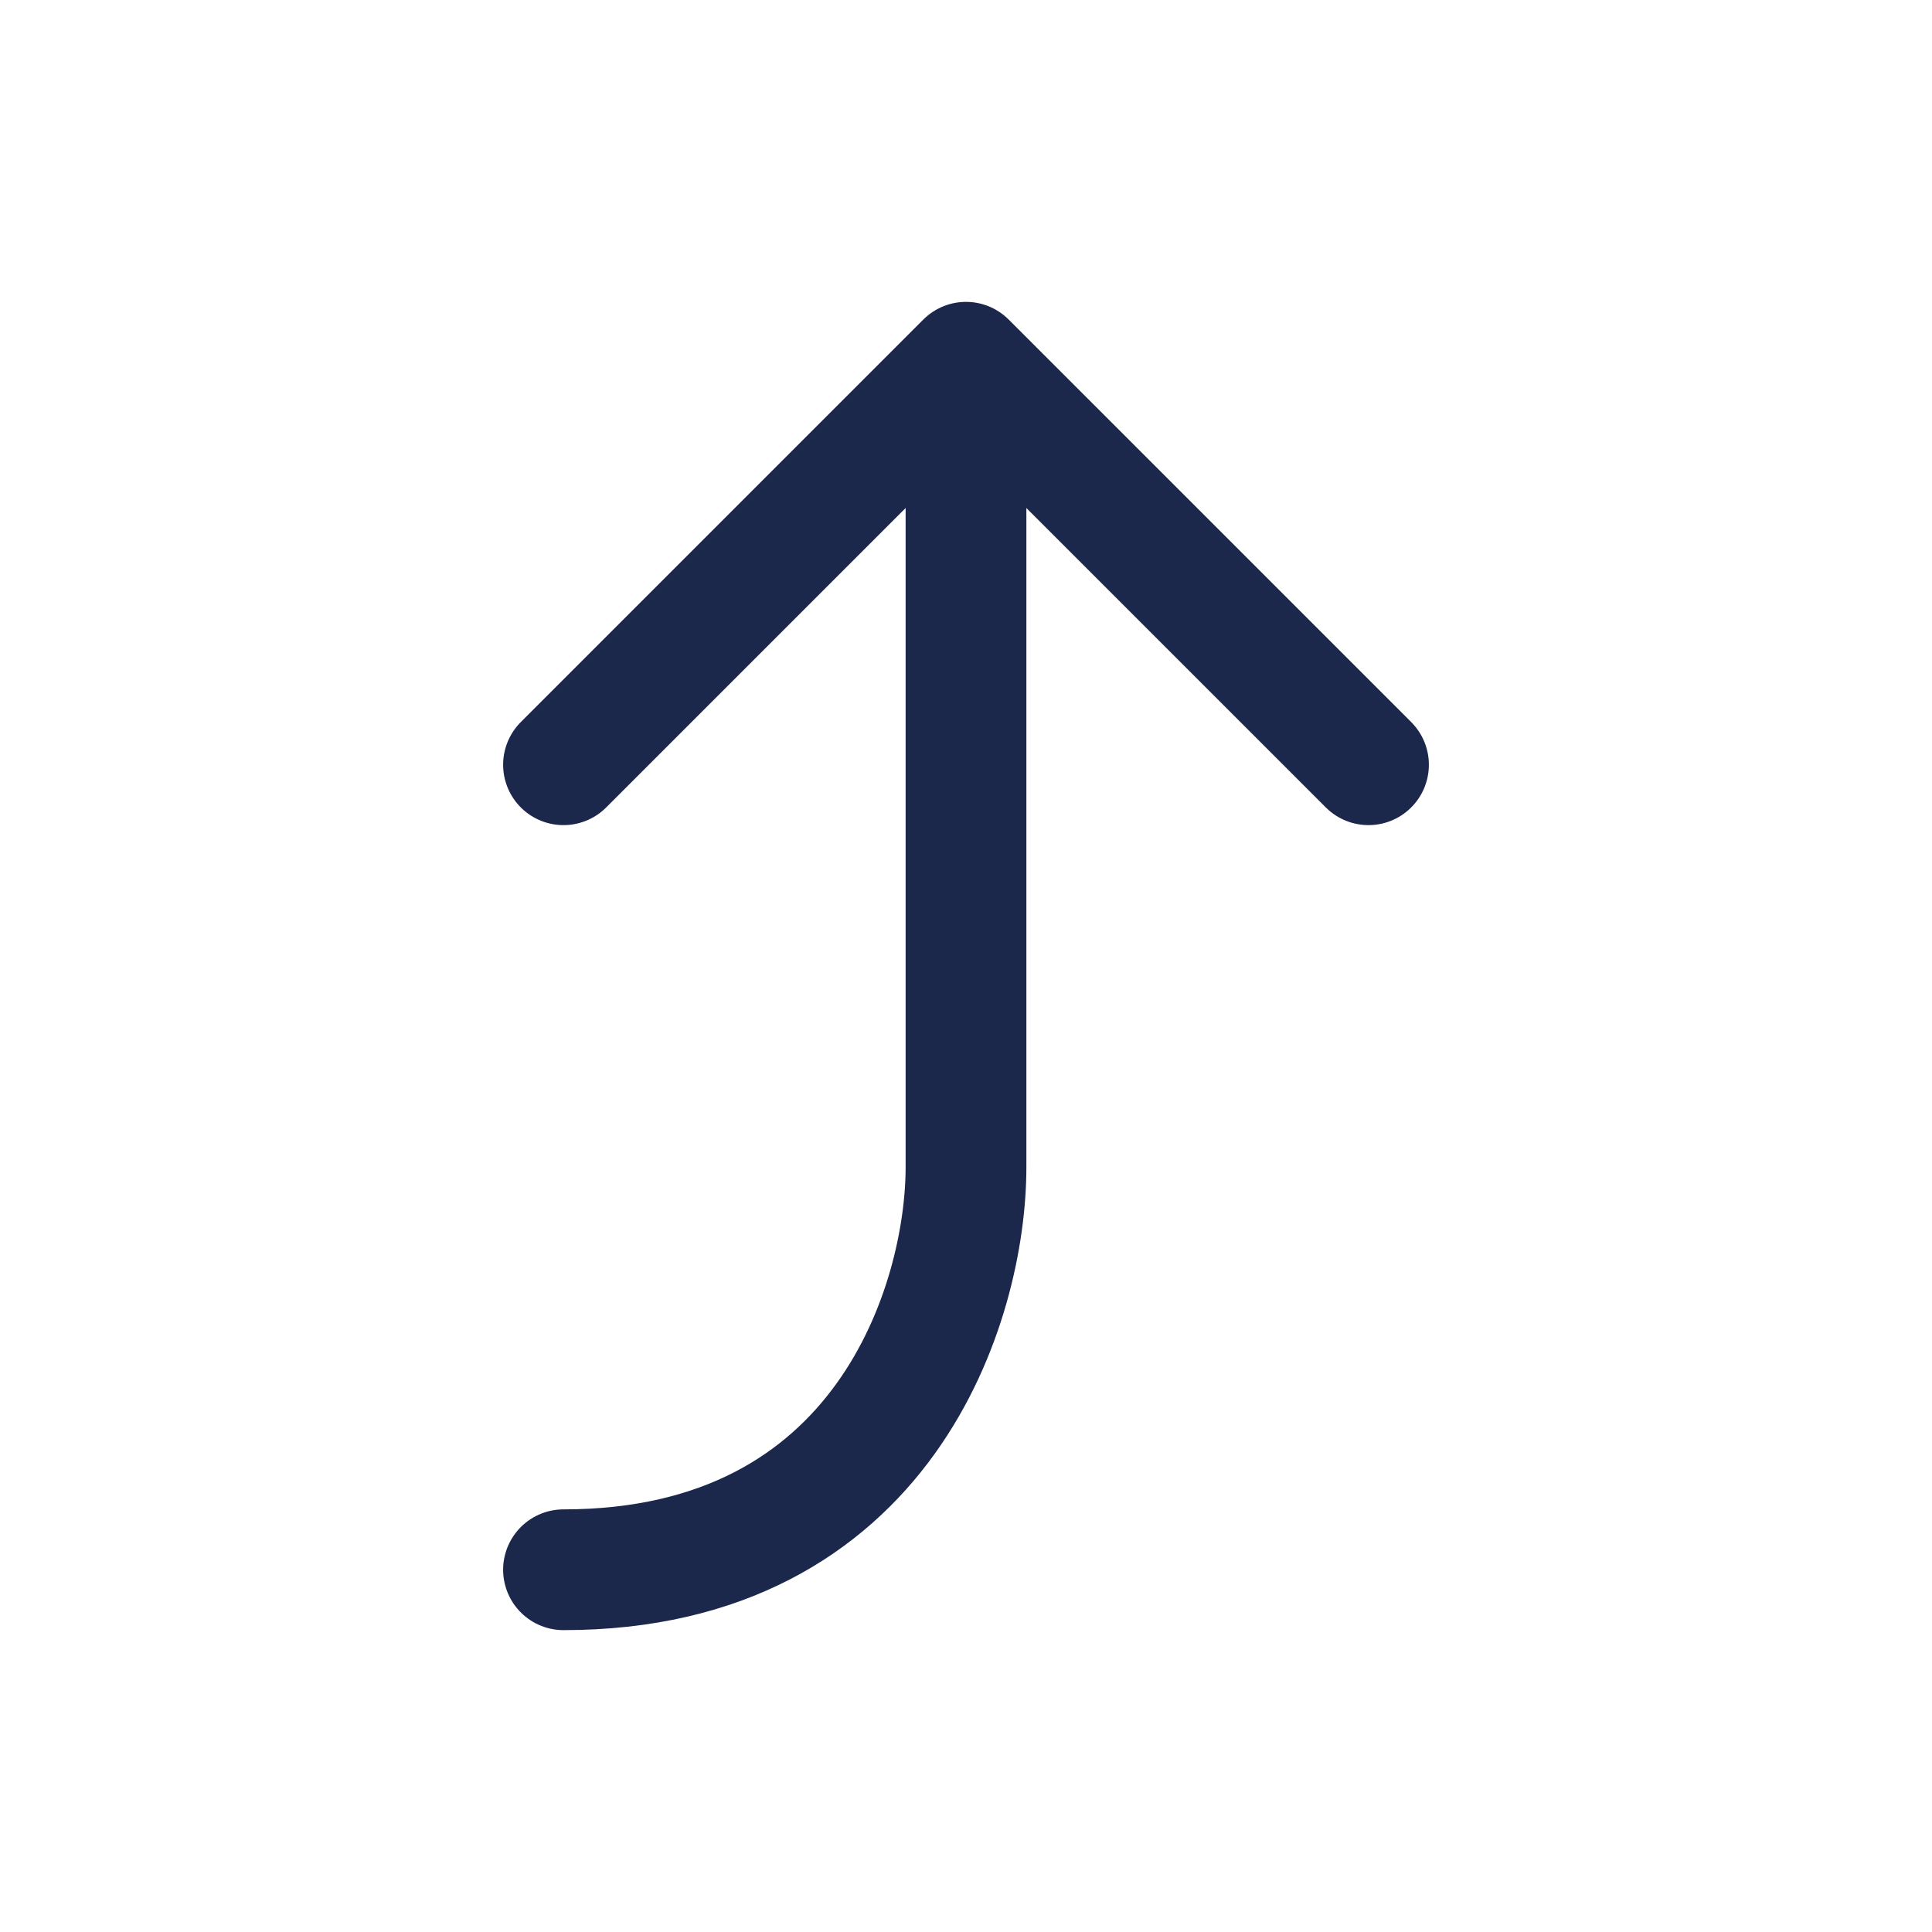
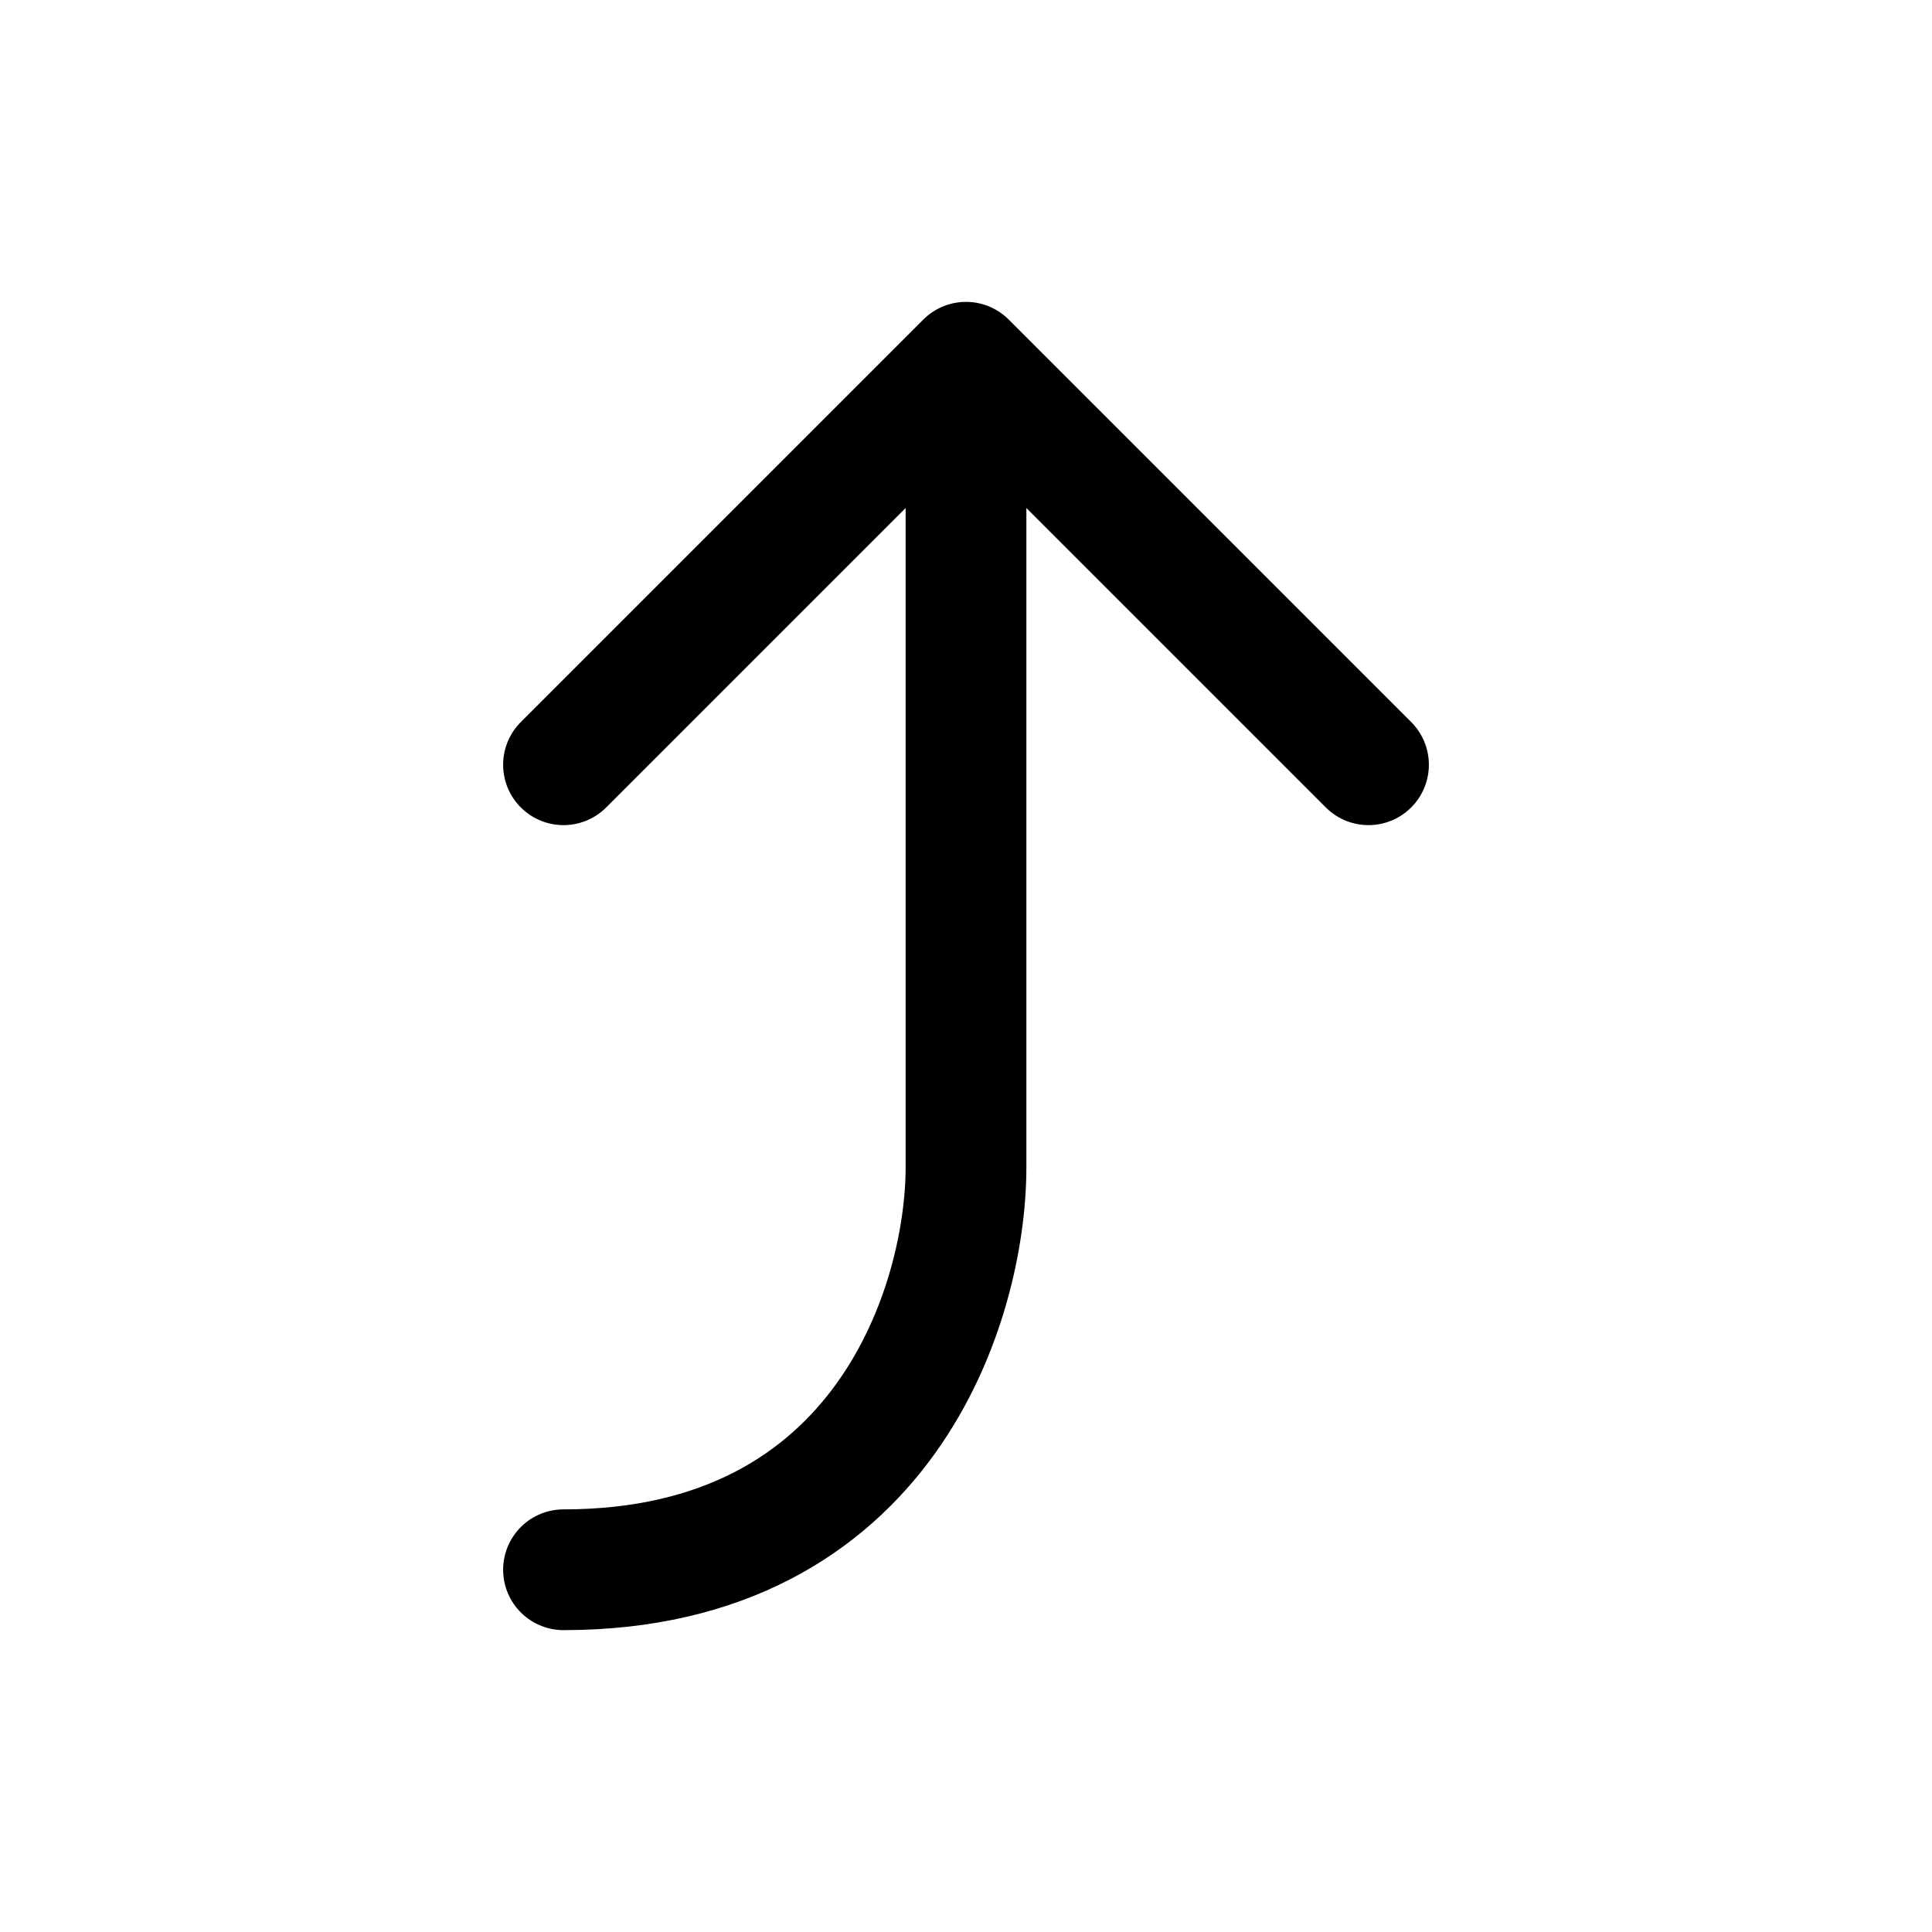
<svg xmlns="http://www.w3.org/2000/svg" width="800px" height="800px" viewBox="0 0 24 24" fill="none">
-   <path d="M12 4.5L17 9.5M12 4.5L7 9.5M12 4.5C12 4.5 12 12.833 12 14.5C12 16.167 11 19.5 7 19.5" stroke="#1C274C" stroke-width="1.5" stroke-linecap="round" stroke-linejoin="round" />
+   <path d="M12 4.5L17 9.5M12 4.5L7 9.5M12 4.5C12 4.5 12 12.833 12 14.5C12 16.167 11 19.5 7 19.5" stroke="currentColor" stroke-width="1.5" stroke-linecap="round" stroke-linejoin="round" />
</svg>
